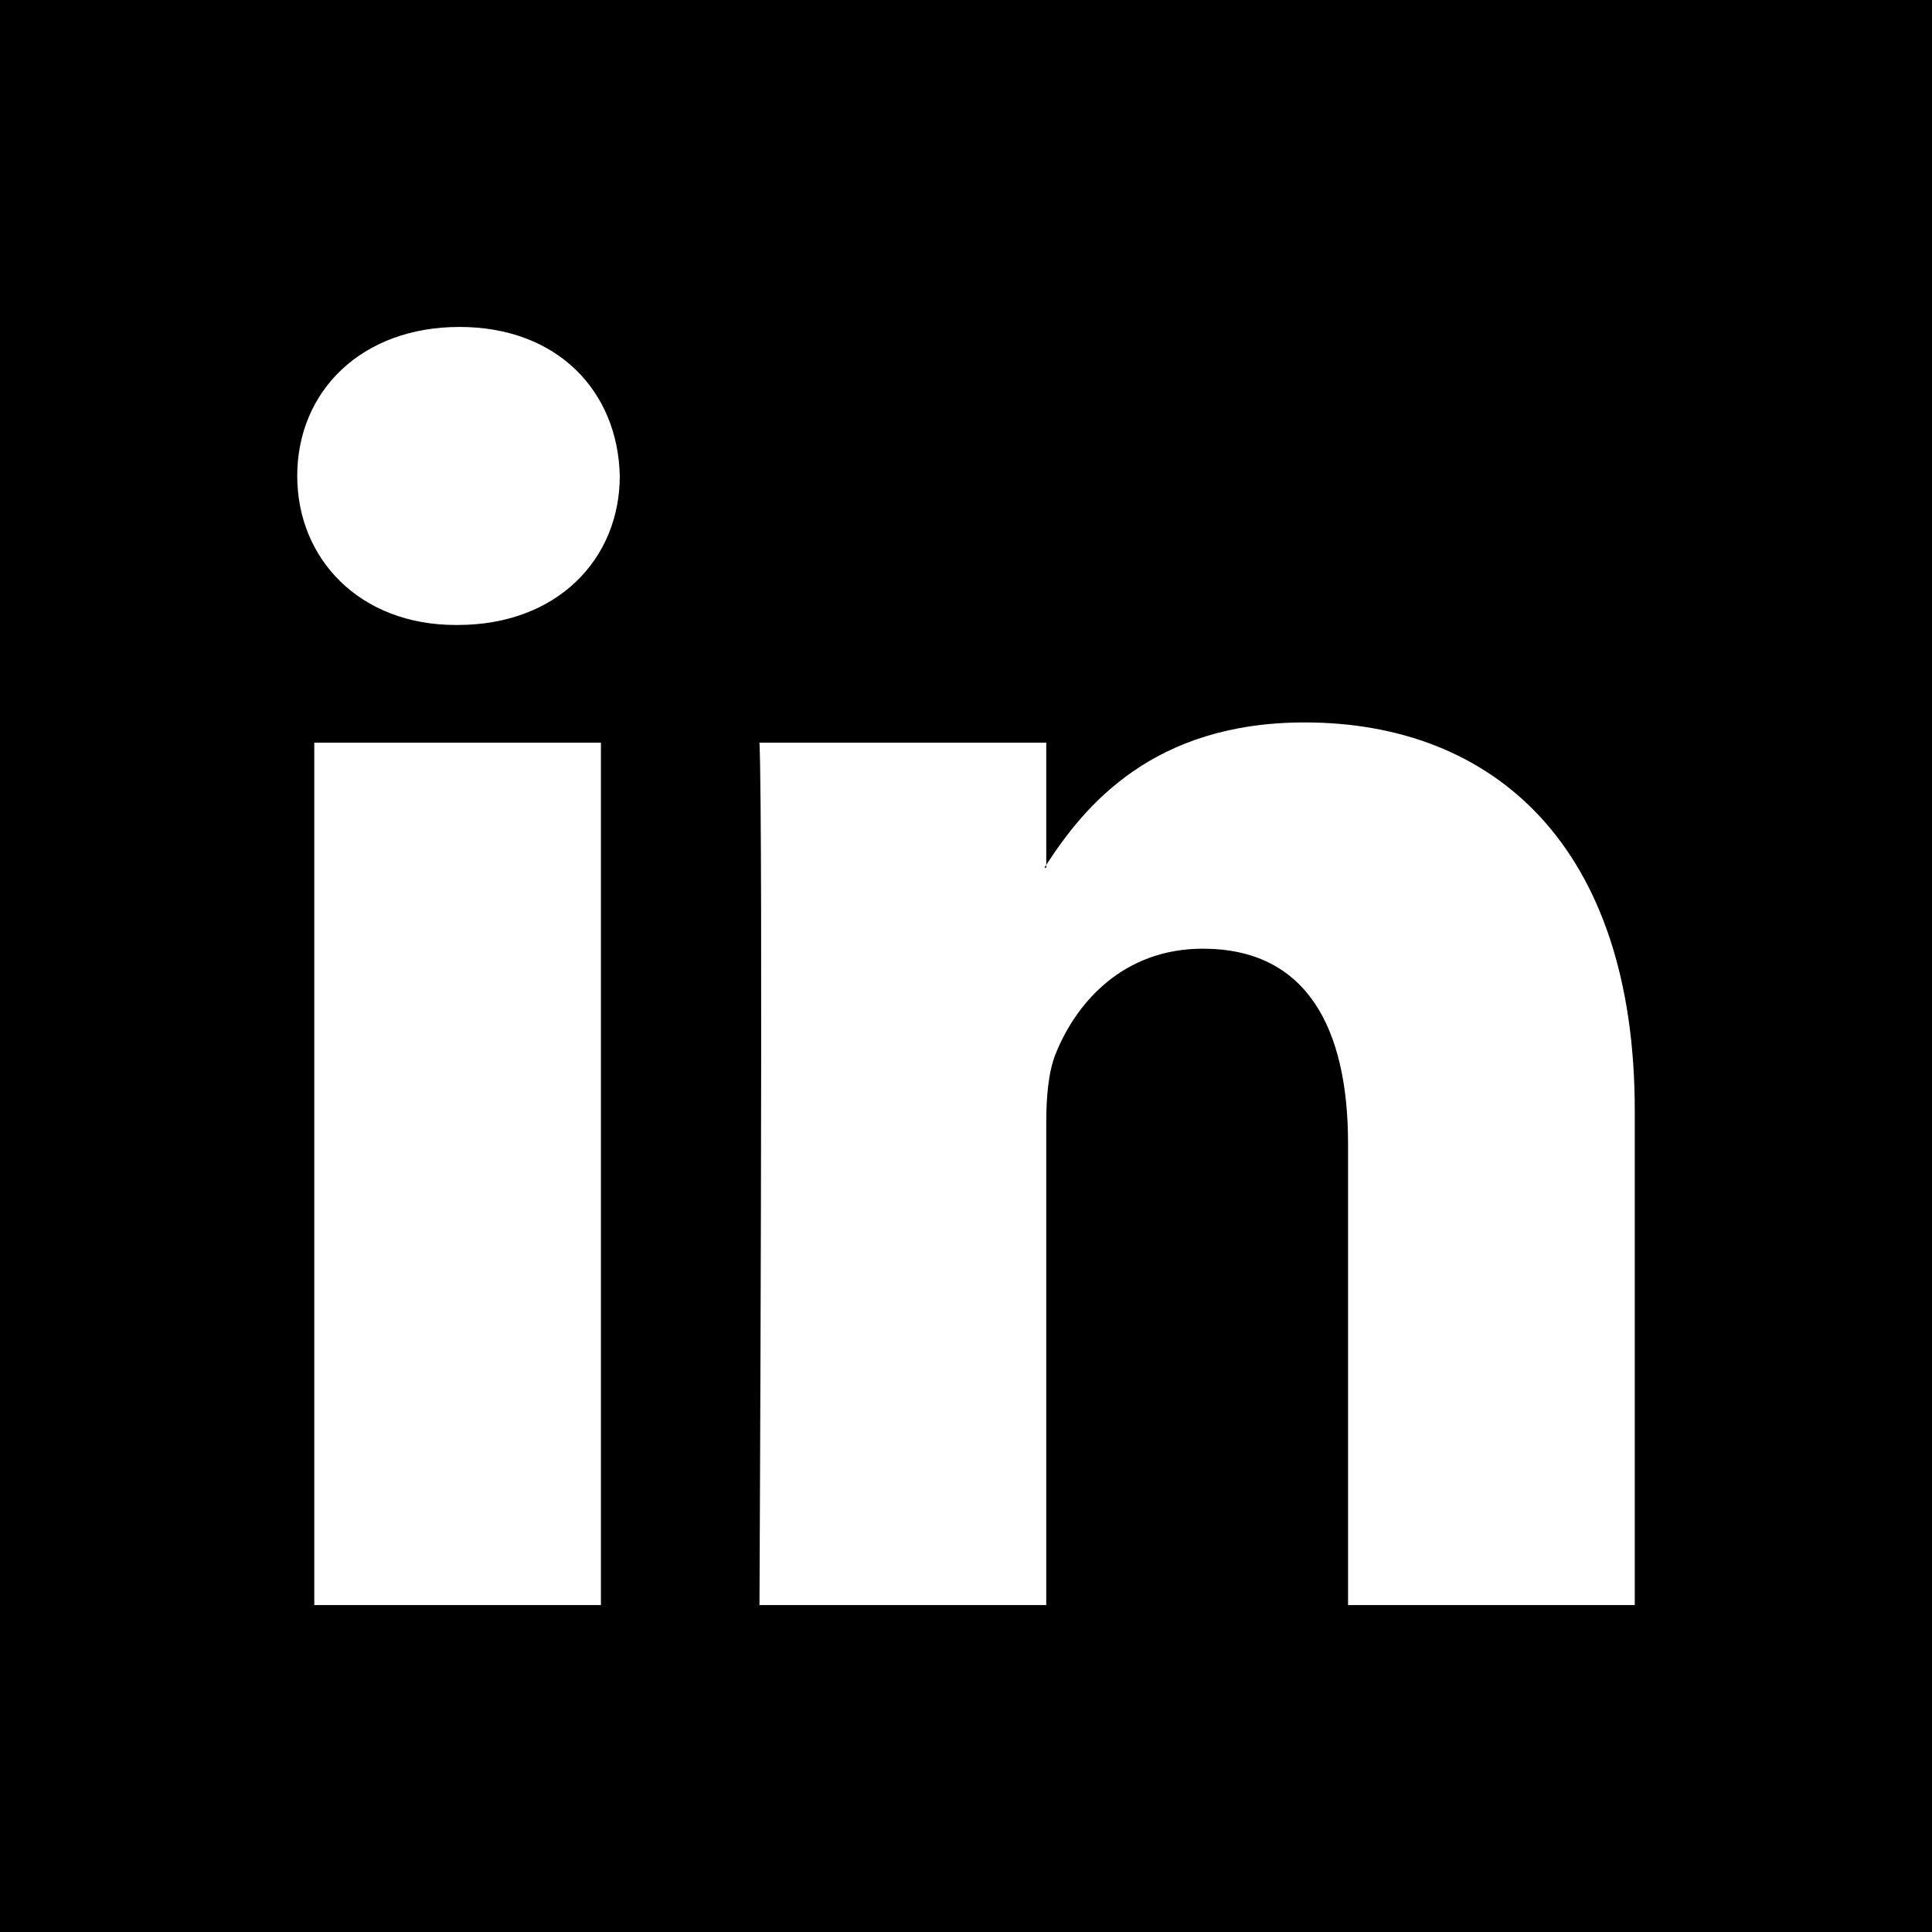
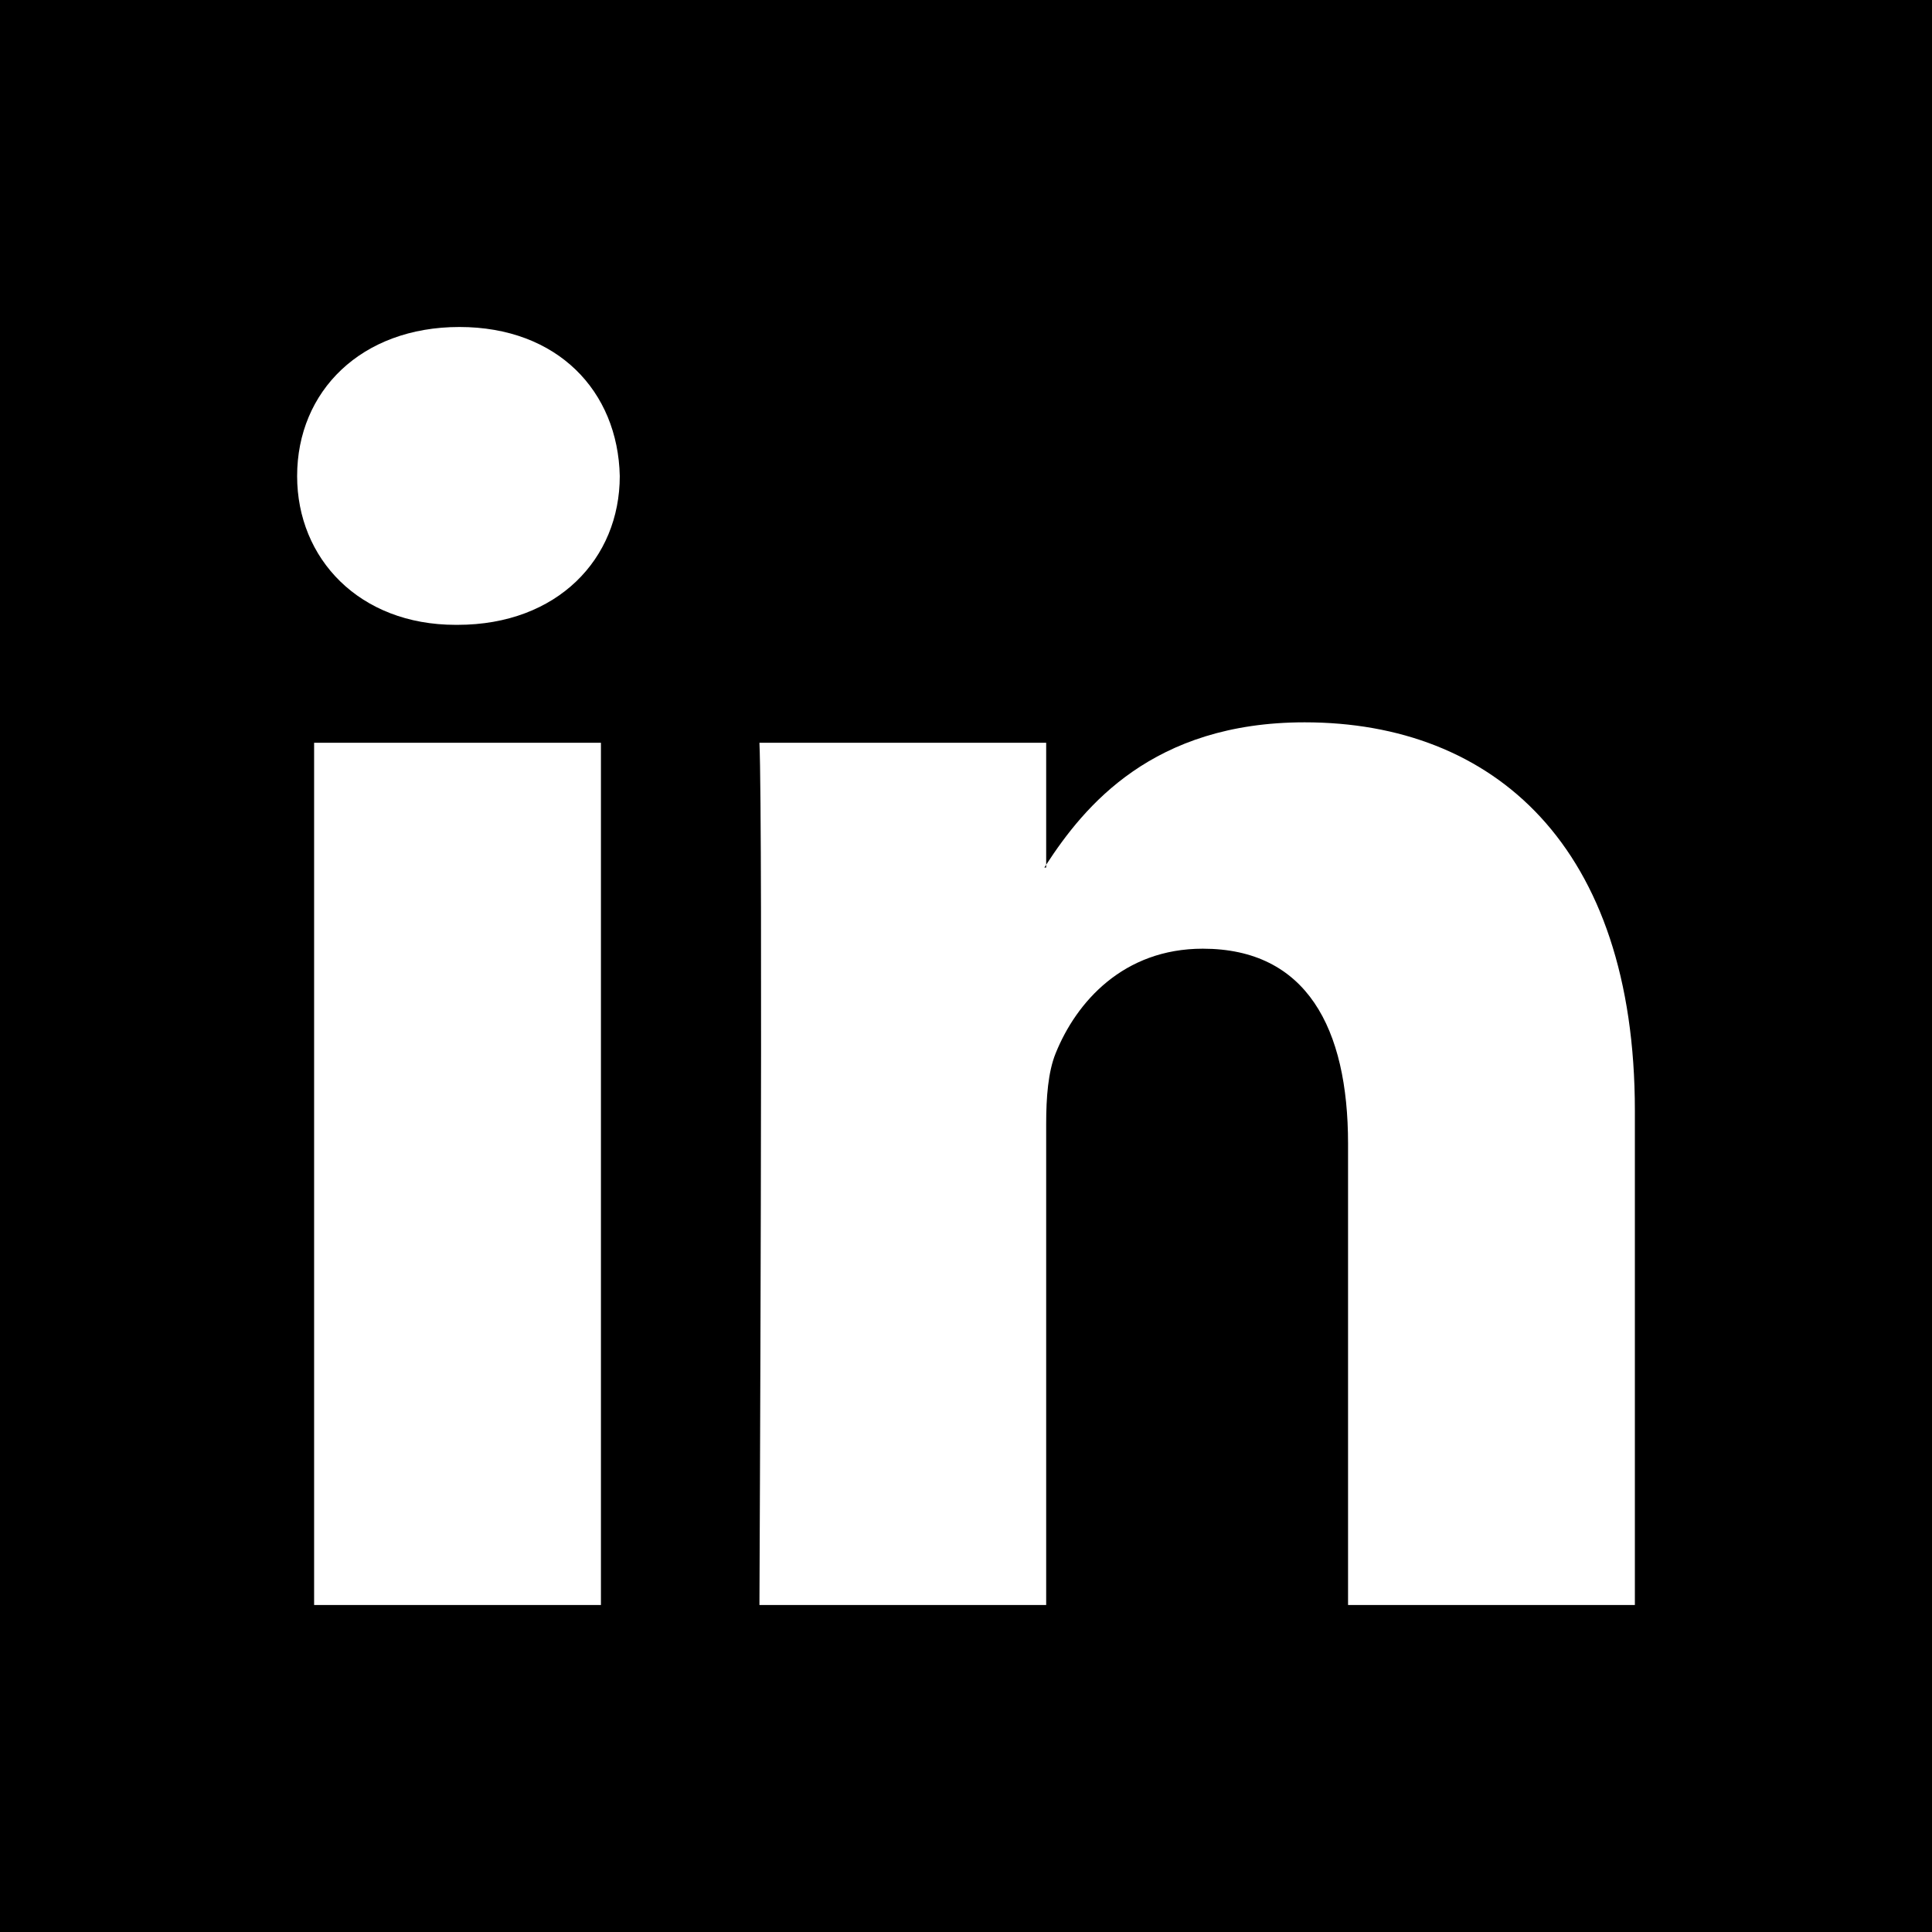
- <svg xmlns="http://www.w3.org/2000/svg" fill="#000000" height="800px" width="800px" version="1.1" id="Layer_1" viewBox="0 0 455 455" xml:space="preserve">
-   <g>
-     <path style="fill-rule:evenodd;clip-rule:evenodd;" d="M246.4,204.35v-0.665c-0.136,0.223-0.324,0.446-0.442,0.665H246.4z" />
-     <path style="fill-rule:evenodd;clip-rule:evenodd;" d="M0,0v455h455V0H0z M141.522,378.002H74.016V174.906h67.506V378.002z    M107.769,147.186h-0.446C84.678,147.186,70,131.585,70,112.085c0-19.928,15.107-35.087,38.211-35.087   c23.109,0,37.31,15.159,37.752,35.087C145.963,131.585,131.32,147.186,107.769,147.186z M385,378.002h-67.524V269.345   c0-27.291-9.756-45.92-34.195-45.92c-18.664,0-29.755,12.543-34.641,24.693c-1.776,4.34-2.24,10.373-2.24,16.459v113.426h-67.537   c0,0,0.905-184.043,0-203.096H246.4v28.779c8.973-13.807,24.986-33.547,60.856-33.547c44.437,0,77.744,29.02,77.744,91.398V378.002   z" />
+ <svg xmlns="http://www.w3.org/2000/svg" width="24px" height="24px" viewBox="0 0 24 24" version="1.1">
+   <g id="surface1">
+     <path style=" stroke:none;fill-rule:evenodd;fill:rgb(0%,0%,0%);fill-opacity:1;" d="M 12.996 10.777 L 12.996 10.742 C 12.988 10.754 12.98 10.766 12.973 10.777 Z M 12.996 10.777 " />
+     <path style=" stroke:none;fill-rule:evenodd;fill:rgb(0%,0%,0%);fill-opacity:1;" d="M 0 0 L 0 24 L 24 24 L 24 0 Z M 7.465 19.938 L 3.902 19.938 L 3.902 9.227 L 7.465 9.227 Z M 5.684 7.762 L 5.66 7.762 C 4.465 7.762 3.691 6.941 3.691 5.914 C 3.691 4.859 4.488 4.062 5.707 4.062 C 6.926 4.062 7.676 4.859 7.699 5.914 C 7.699 6.941 6.926 7.762 5.684 7.762 Z M 20.309 19.938 L 16.746 19.938 L 16.746 14.207 C 16.746 12.77 16.23 11.785 14.941 11.785 C 13.957 11.785 13.371 12.445 13.113 13.086 C 13.02 13.316 12.996 13.633 12.996 13.957 L 12.996 19.938 L 9.434 19.938 C 9.434 19.938 9.48 10.23 9.434 9.227 L 12.996 9.227 L 12.996 10.742 C 13.469 10.016 14.316 8.973 16.207 8.973 C 18.551 8.973 20.309 10.504 20.309 13.797 Z M 20.309 19.938 " />
  </g>
</svg>
